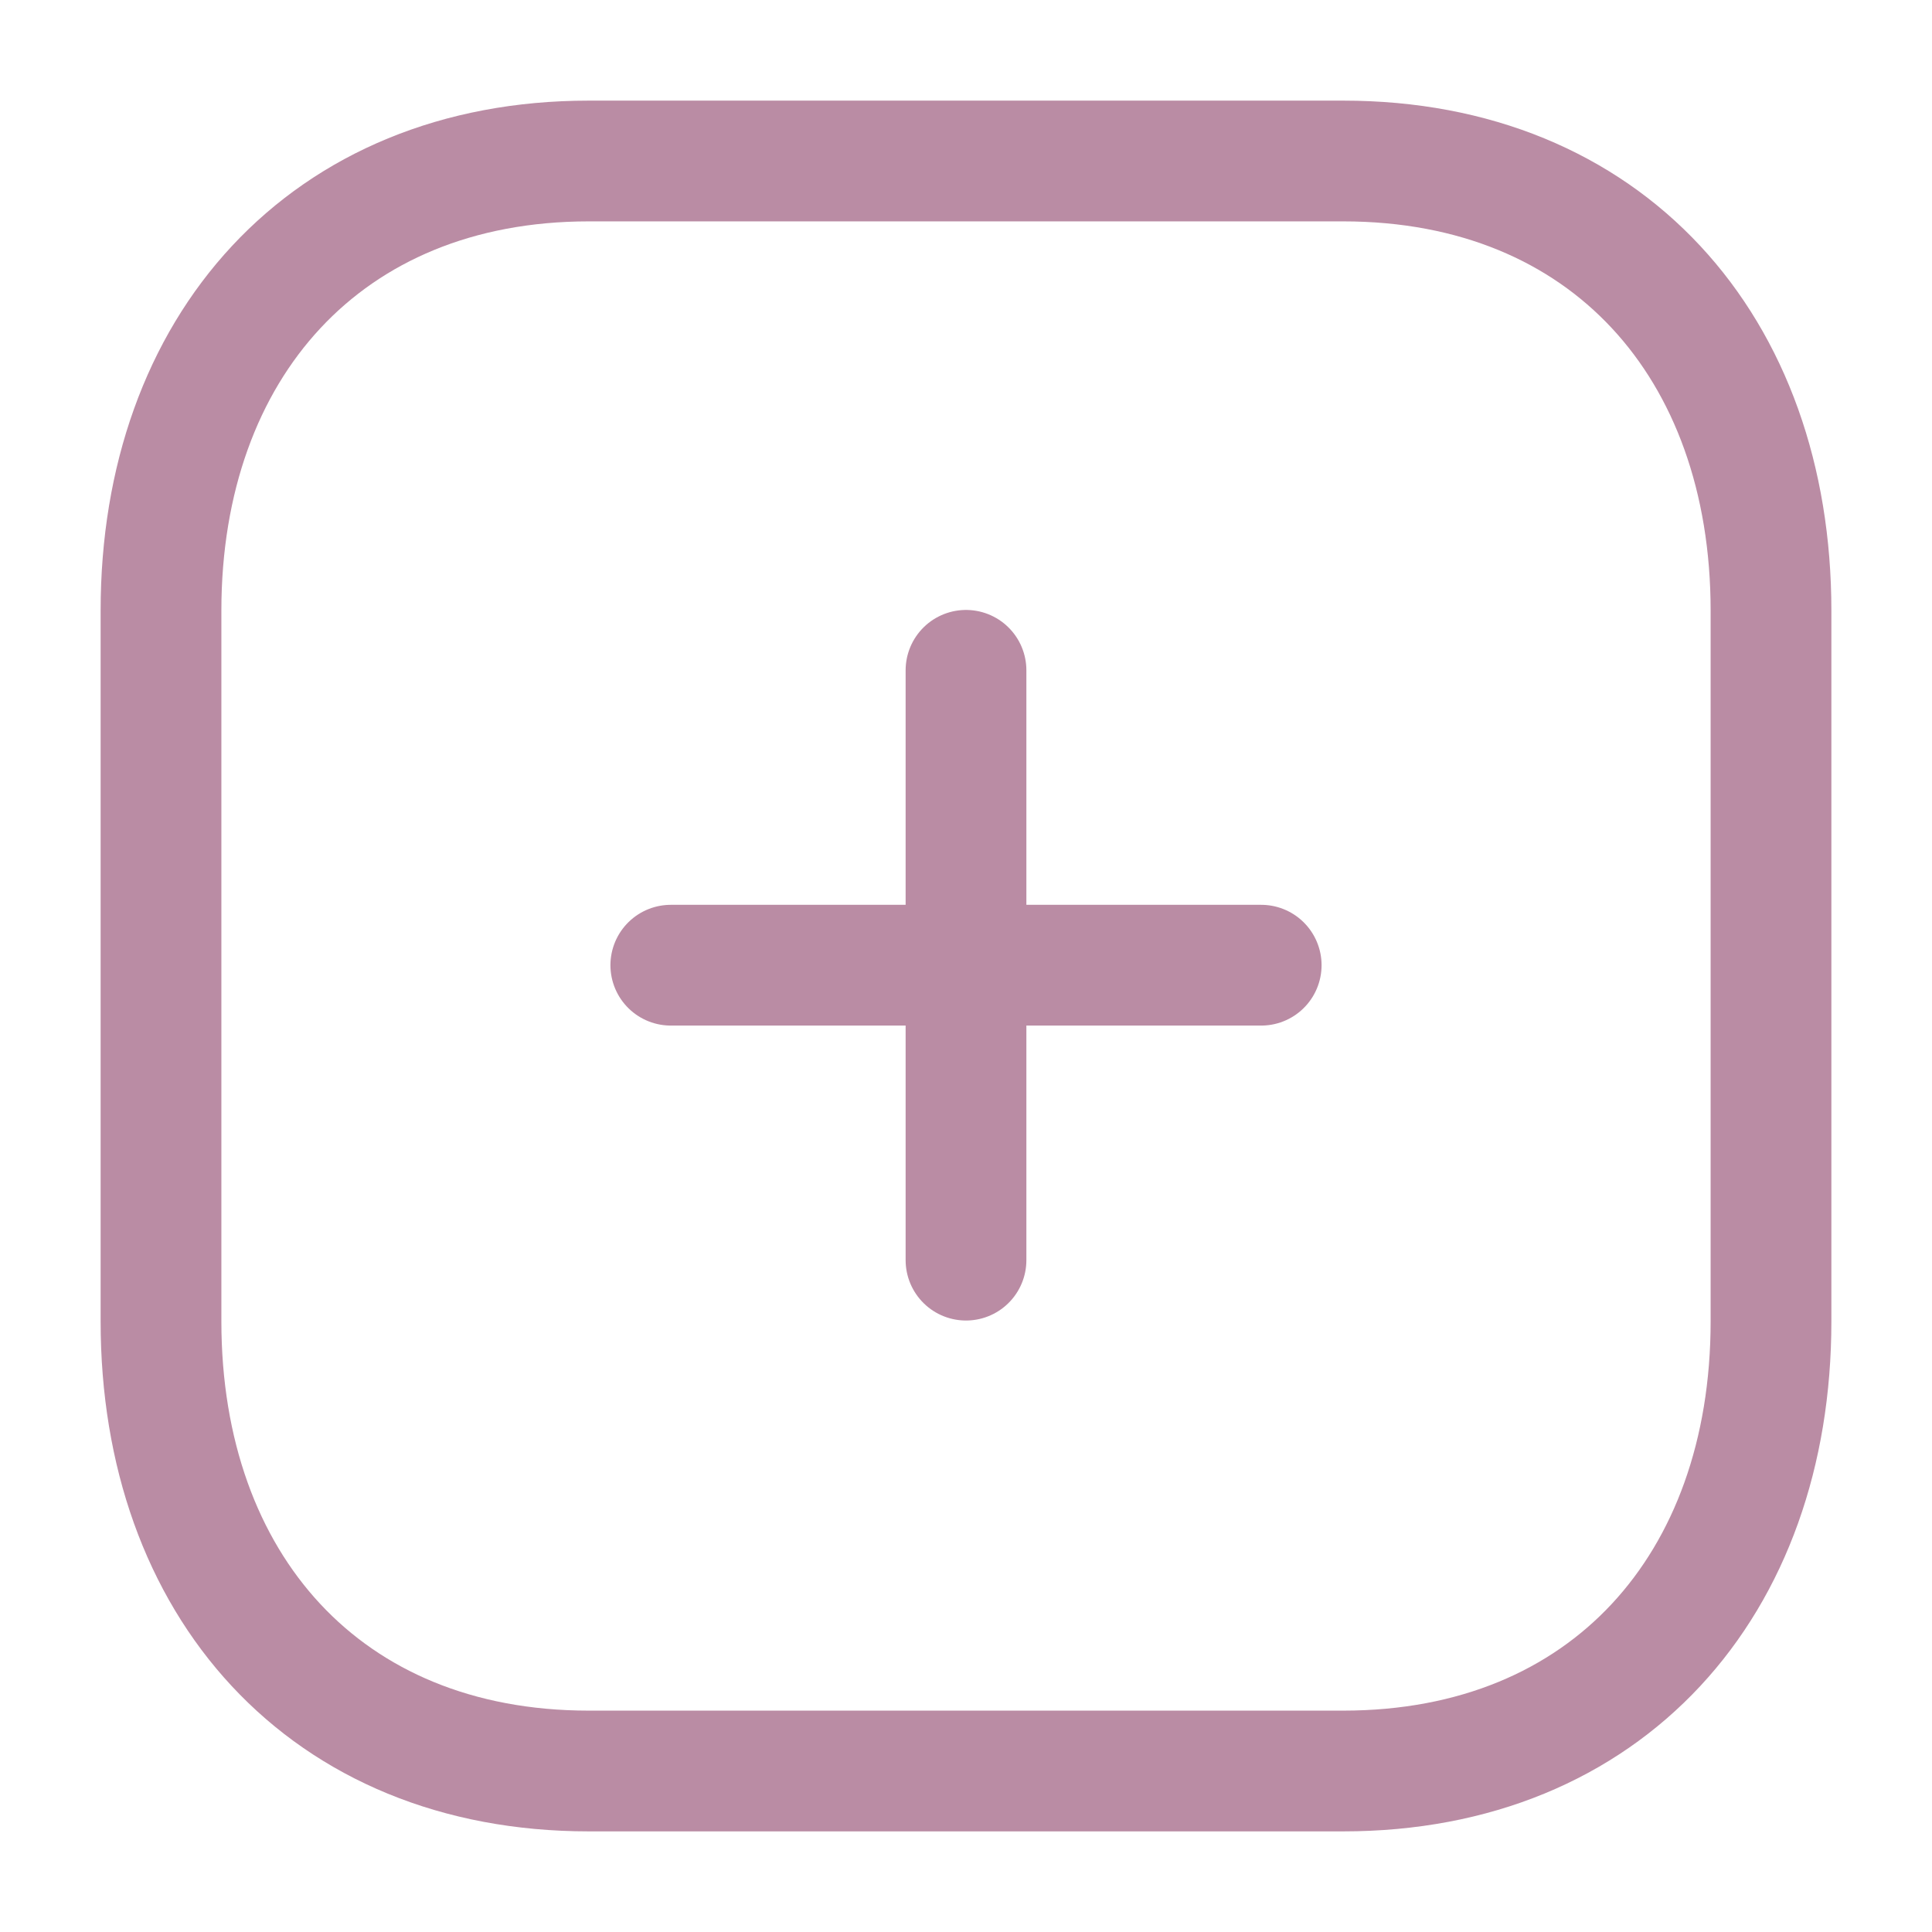
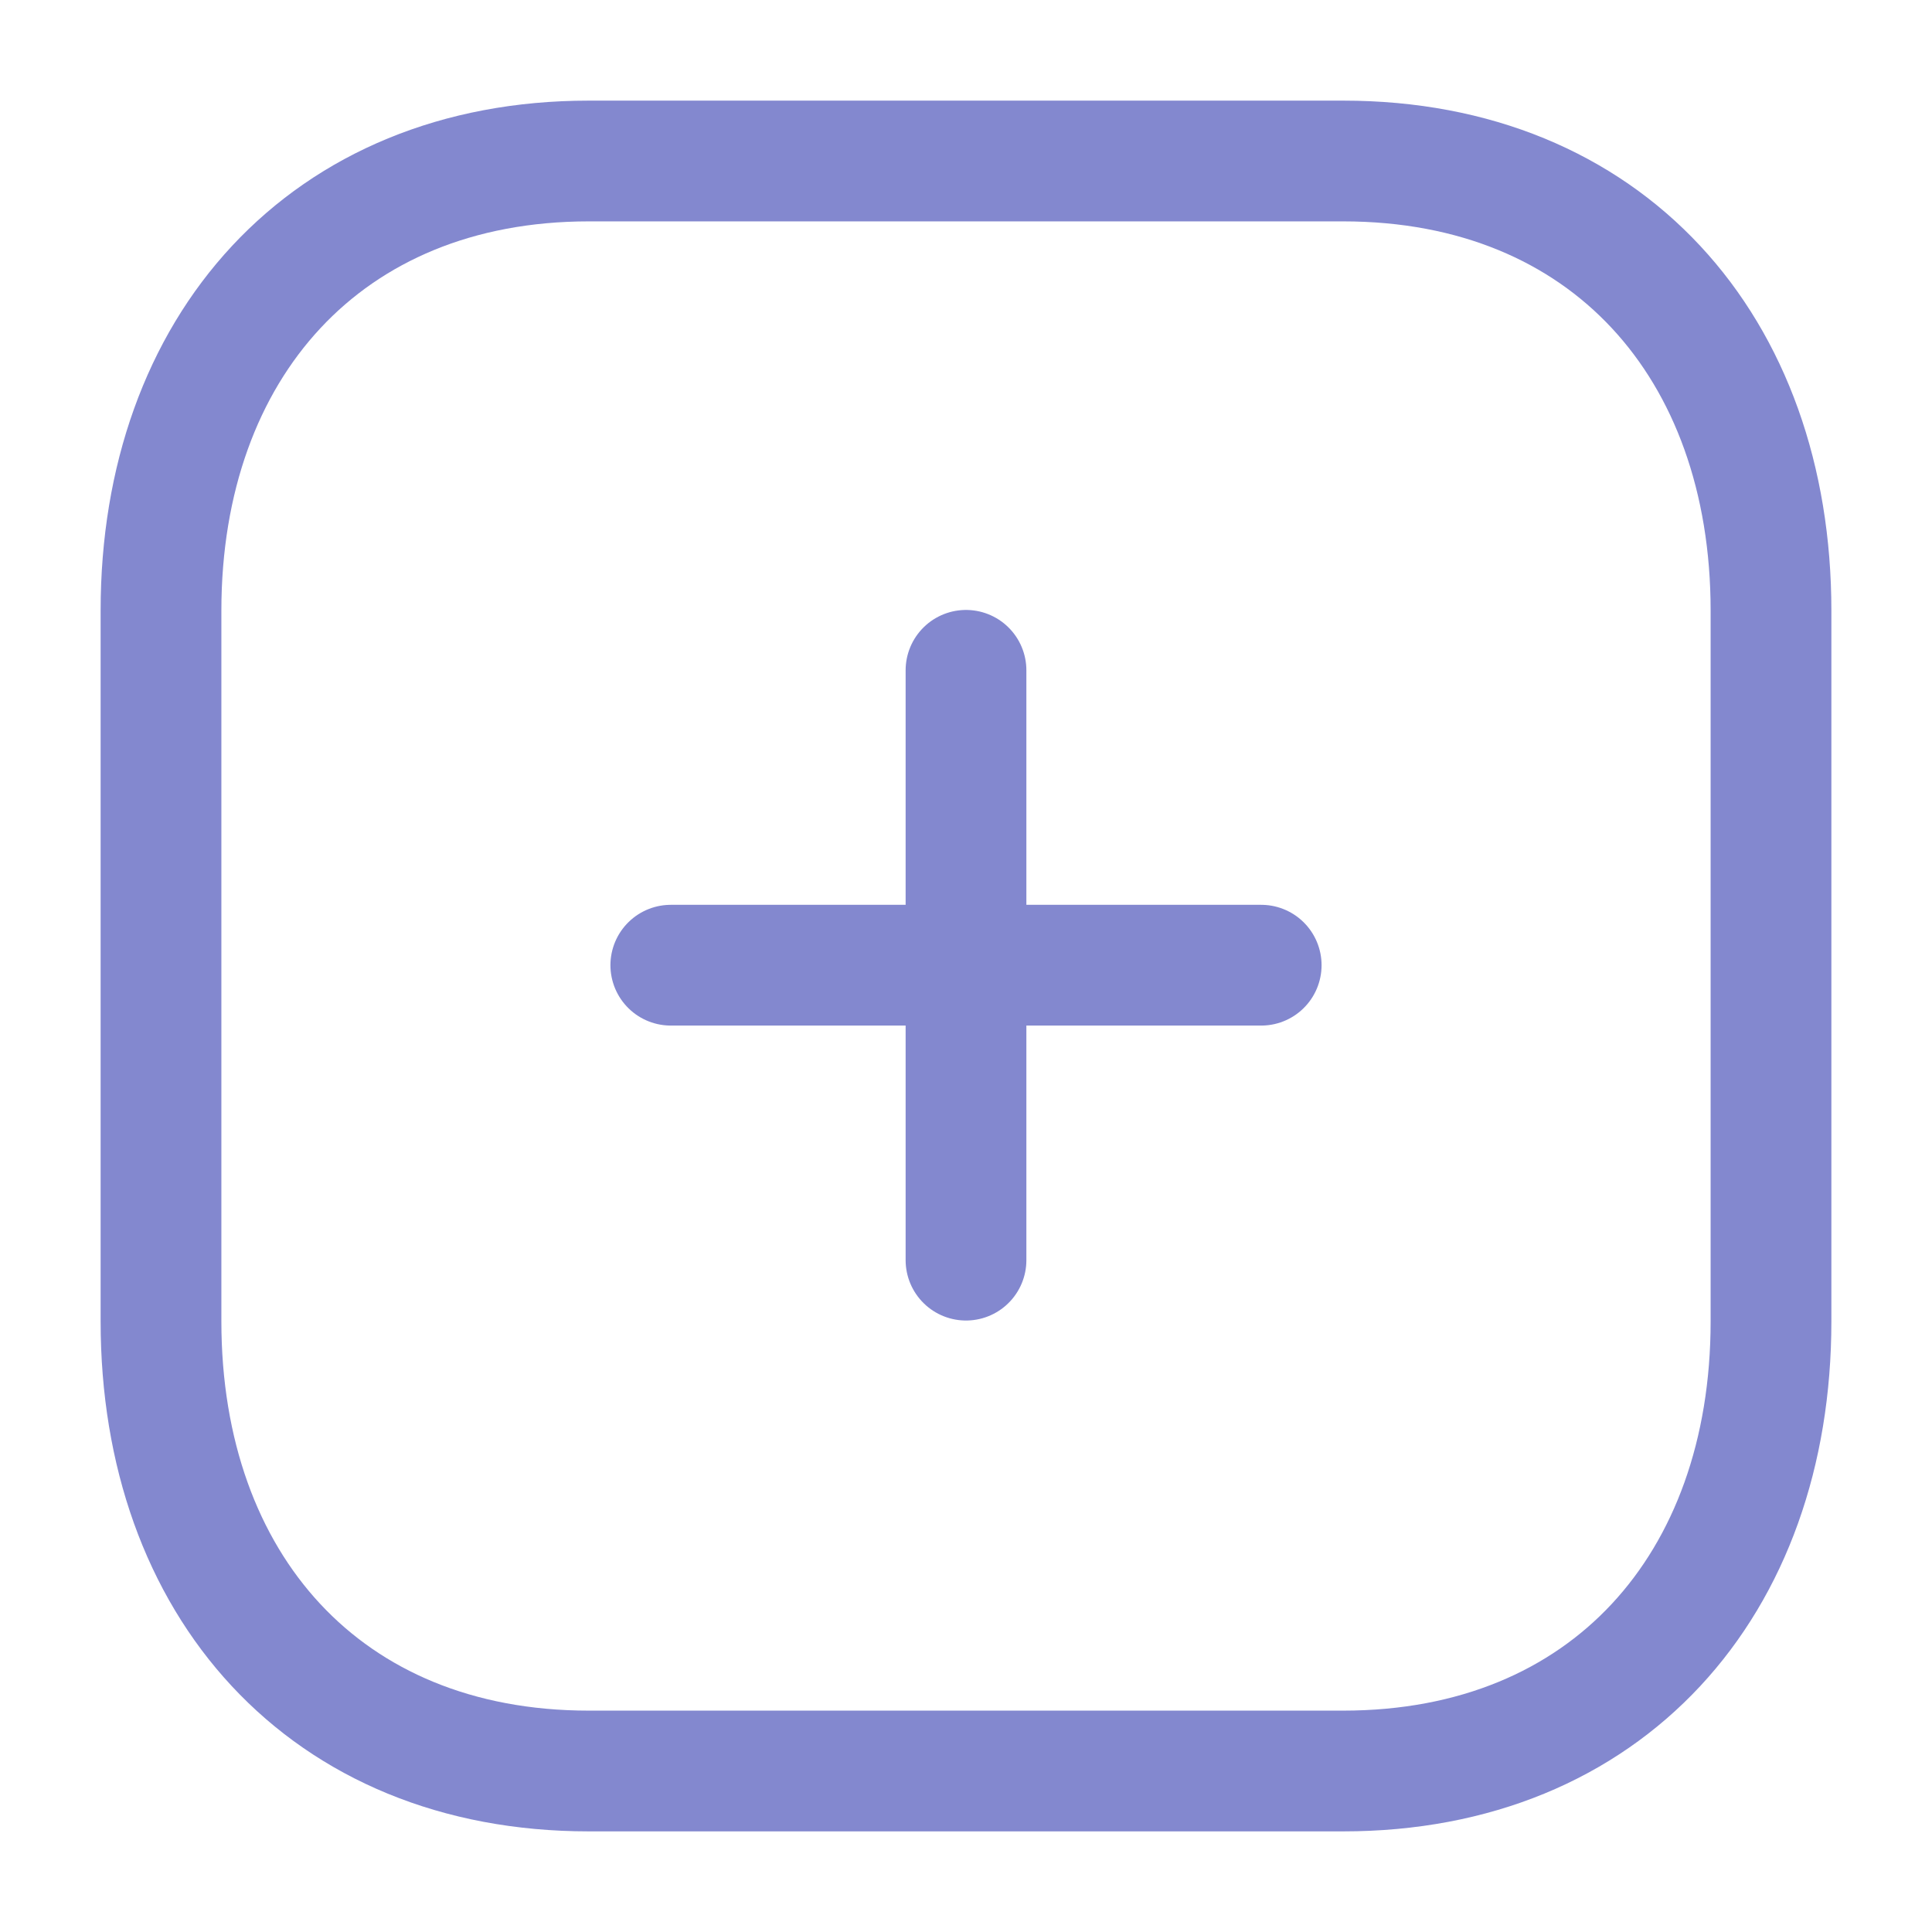
<svg xmlns="http://www.w3.org/2000/svg" width="24" height="24" fill="none">
-   <path d="M12 8.327v7.327m3.667-3.664H8.333" stroke="#BA8CA4" stroke-width="1.5" stroke-linecap="round" stroke-linejoin="round" />
-   <path clip-rule="evenodd" d="M16.686 2H7.314C4.048 2 2 4.312 2 7.585v8.83C2 19.688 4.038 22 7.314 22h9.372C19.962 22 22 19.688 22 16.415v-8.83C22 4.312 19.962 2 16.686 2Z" stroke="#BA8CA4" stroke-width="1.5" stroke-linecap="round" stroke-linejoin="round" />
+   <path d="M12 8.327v7.327m3.667-3.664H8.333" stroke="#8388cf" stroke-width="1.5" stroke-linecap="round" stroke-linejoin="round" />
+   <path clip-rule="evenodd" d="M16.686 2H7.314C4.048 2 2 4.312 2 7.585v8.83C2 19.688 4.038 22 7.314 22h9.372C19.962 22 22 19.688 22 16.415v-8.83C22 4.312 19.962 2 16.686 2Z" stroke="#8388cf" stroke-width="1.5" stroke-linecap="round" stroke-linejoin="round" />
</svg>
